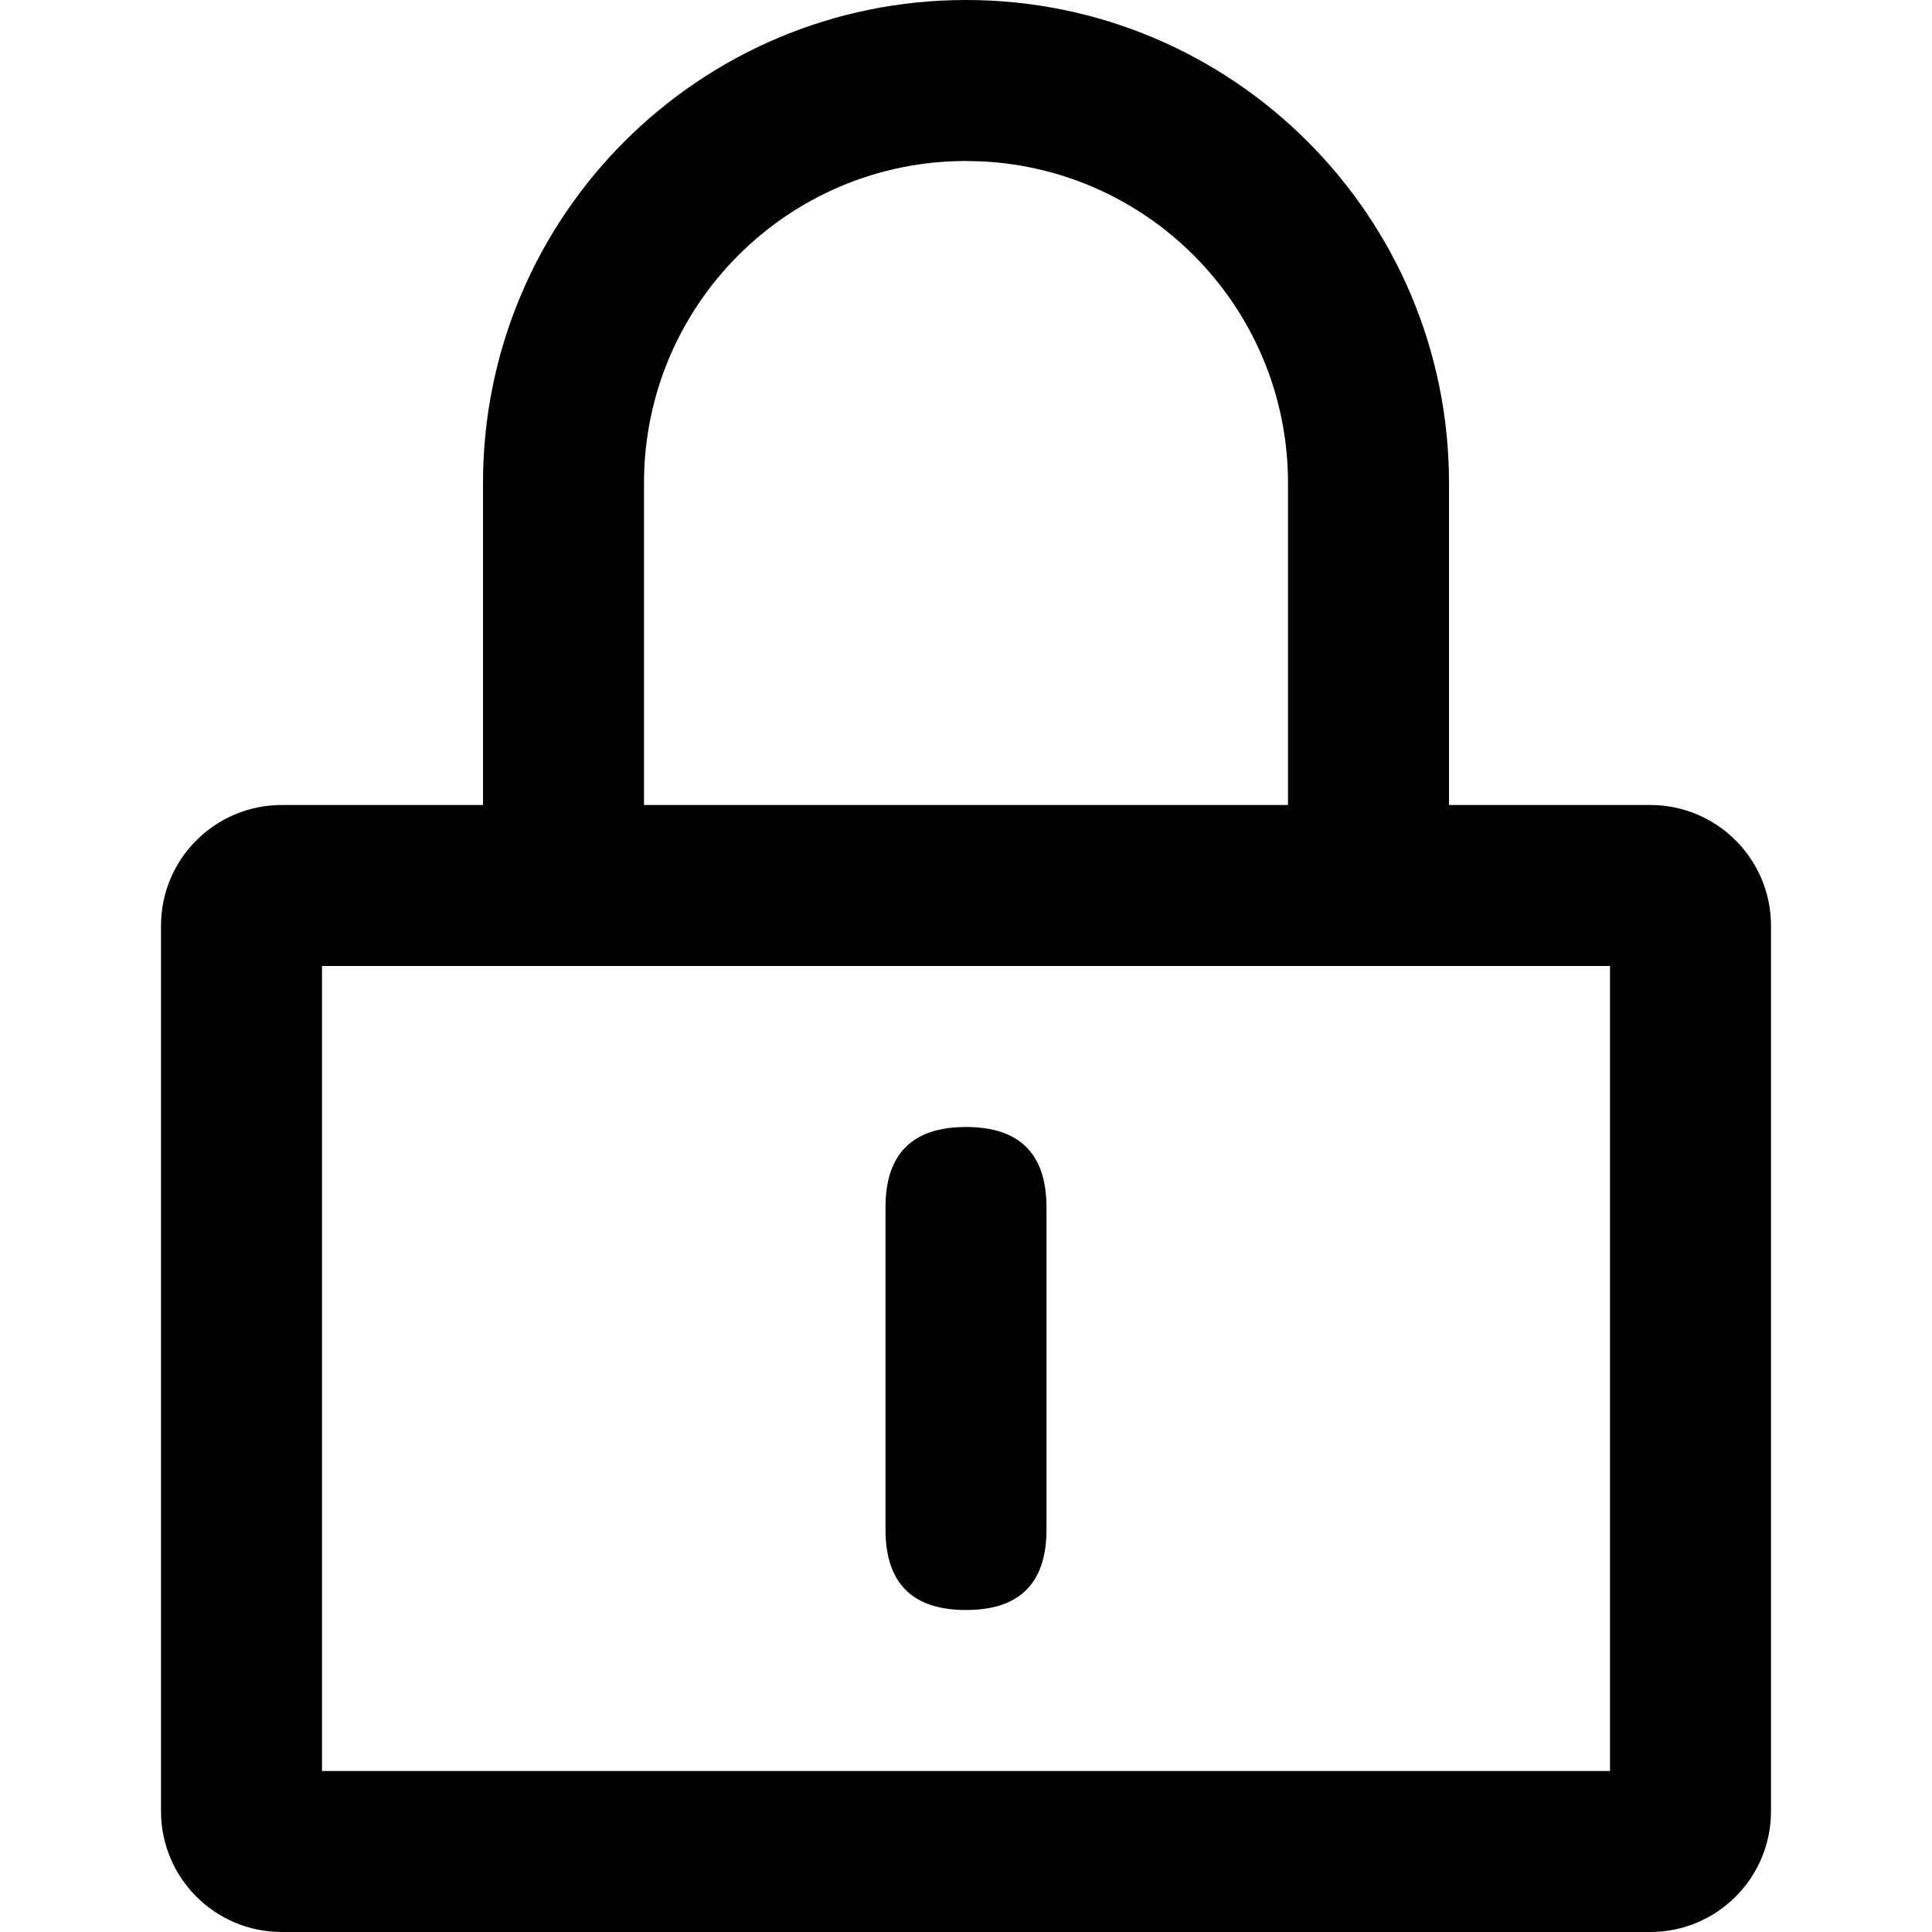
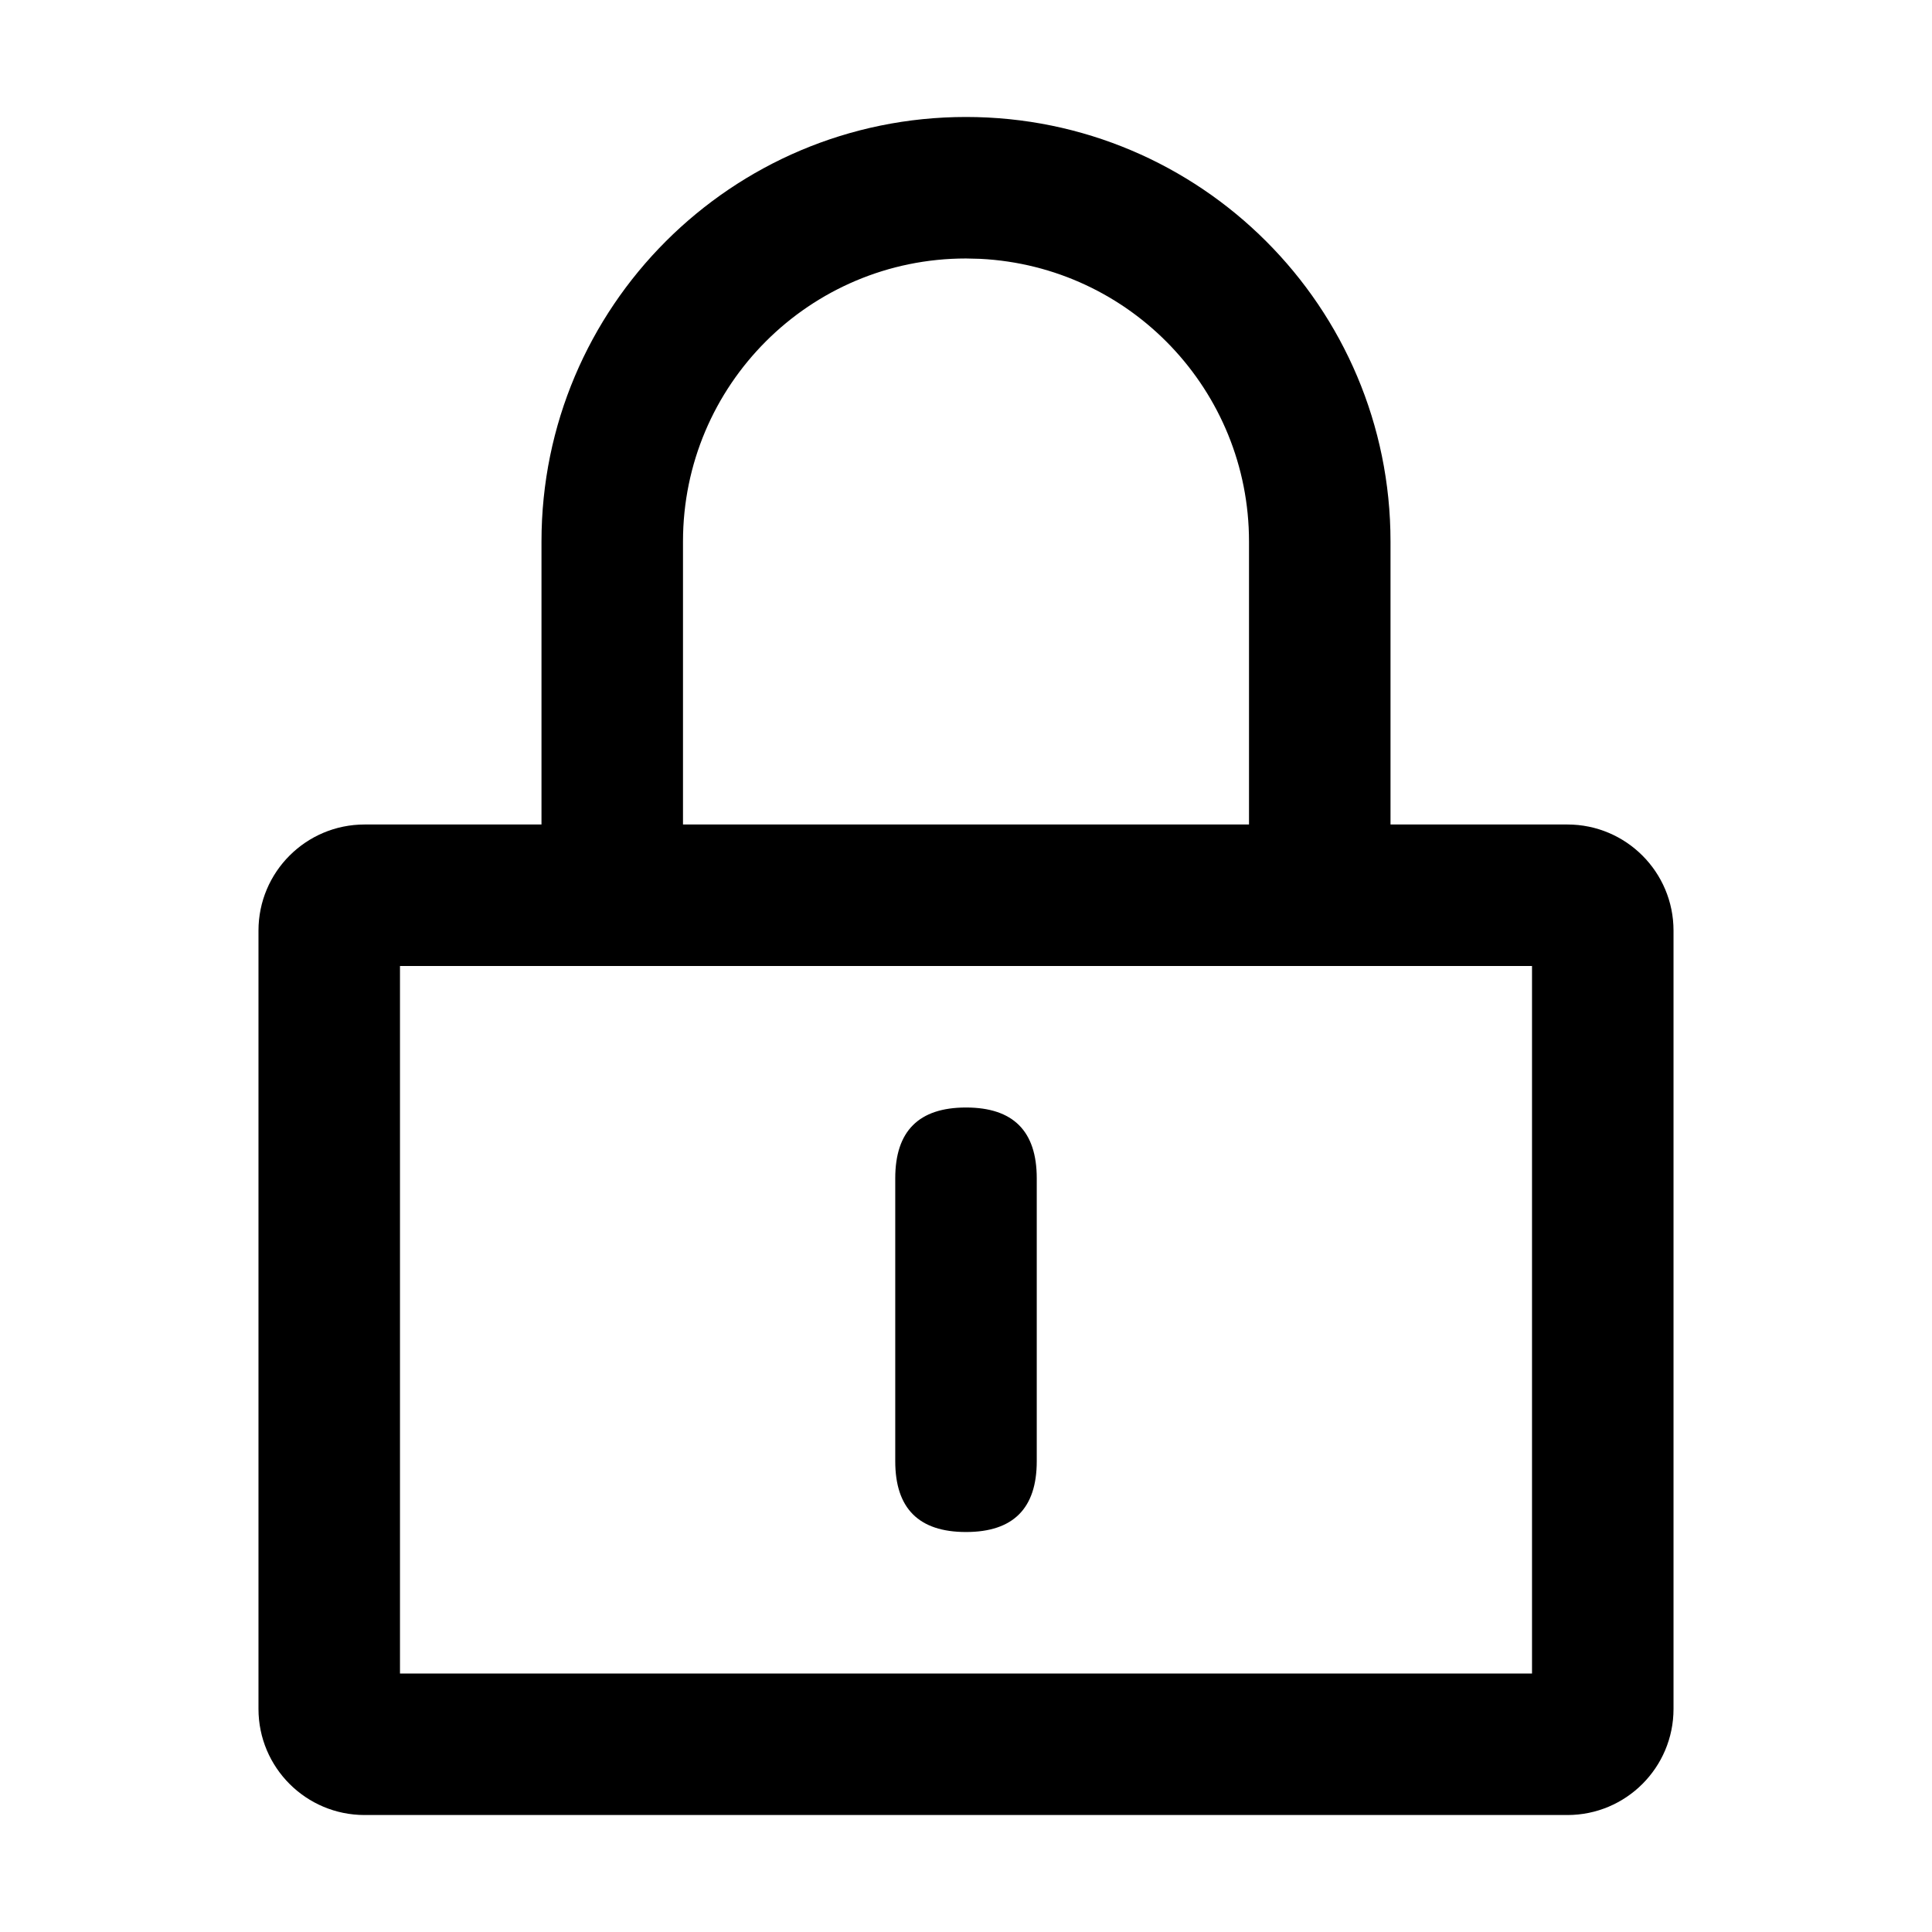
<svg xmlns="http://www.w3.org/2000/svg" class="icon" width="200px" height="200.00px" viewBox="0 0 1024 1024" version="1.1">
-   <path fill="#000000" d="M874.667 426.667h-725.333a64 64 0 0 0-64 64v469.333a64 64 0 0 0 64 64h725.333a64 64 0 0 0 64-64v-469.333a64 64 0 0 0-64-64z m-21.333 85.333v426.667h-682.667v-426.667h682.667zM512 0a256 256 0 0 0-256 256v256h512v-256a256 256 0 0 0-256-256z m8.533 85.547A170.667 170.667 0 0 1 682.667 256v170.667h-341.333v-170.667a170.667 170.667 0 0 1 170.667-170.667l8.533 0.213zM469.333 597.333m42.667 0l0 0q42.667 0 42.667 42.667l0 170.667q0 42.667-42.667 42.667l0 0q-42.667 0-42.667-42.667l0-170.667q0-42.667 42.667-42.667Z" />
+   <path fill="#000000" d="M830.75 437h-637.5a56.25 56.25 0 0 0-56.25 56.25v412.5a56.25 56.25 0 0 0 56.25 56.25h637.5a56.25 56.25 0 0 0 56.25-56.25v-412.5a56.25 56.25 0 0 0-56.25-56.25z m-18.75 75v375h-600v-375h600zM512 62a225 225 0 0 0-225 225v225h450v-225a225 225 0 0 0-225-225z m7.5 75.188A150 150 0 0 1 662 287v150h-300v-150a150 150 0 0 1 150-150l7.5 0.188zM474.5 587m37.5 0l0 0q37.5 0 37.5 37.5l0 150q0 37.5-37.5 37.5l0 0q-37.5 0-37.5-37.5l0-150q0-37.5 37.5-37.5Z" />
</svg>
